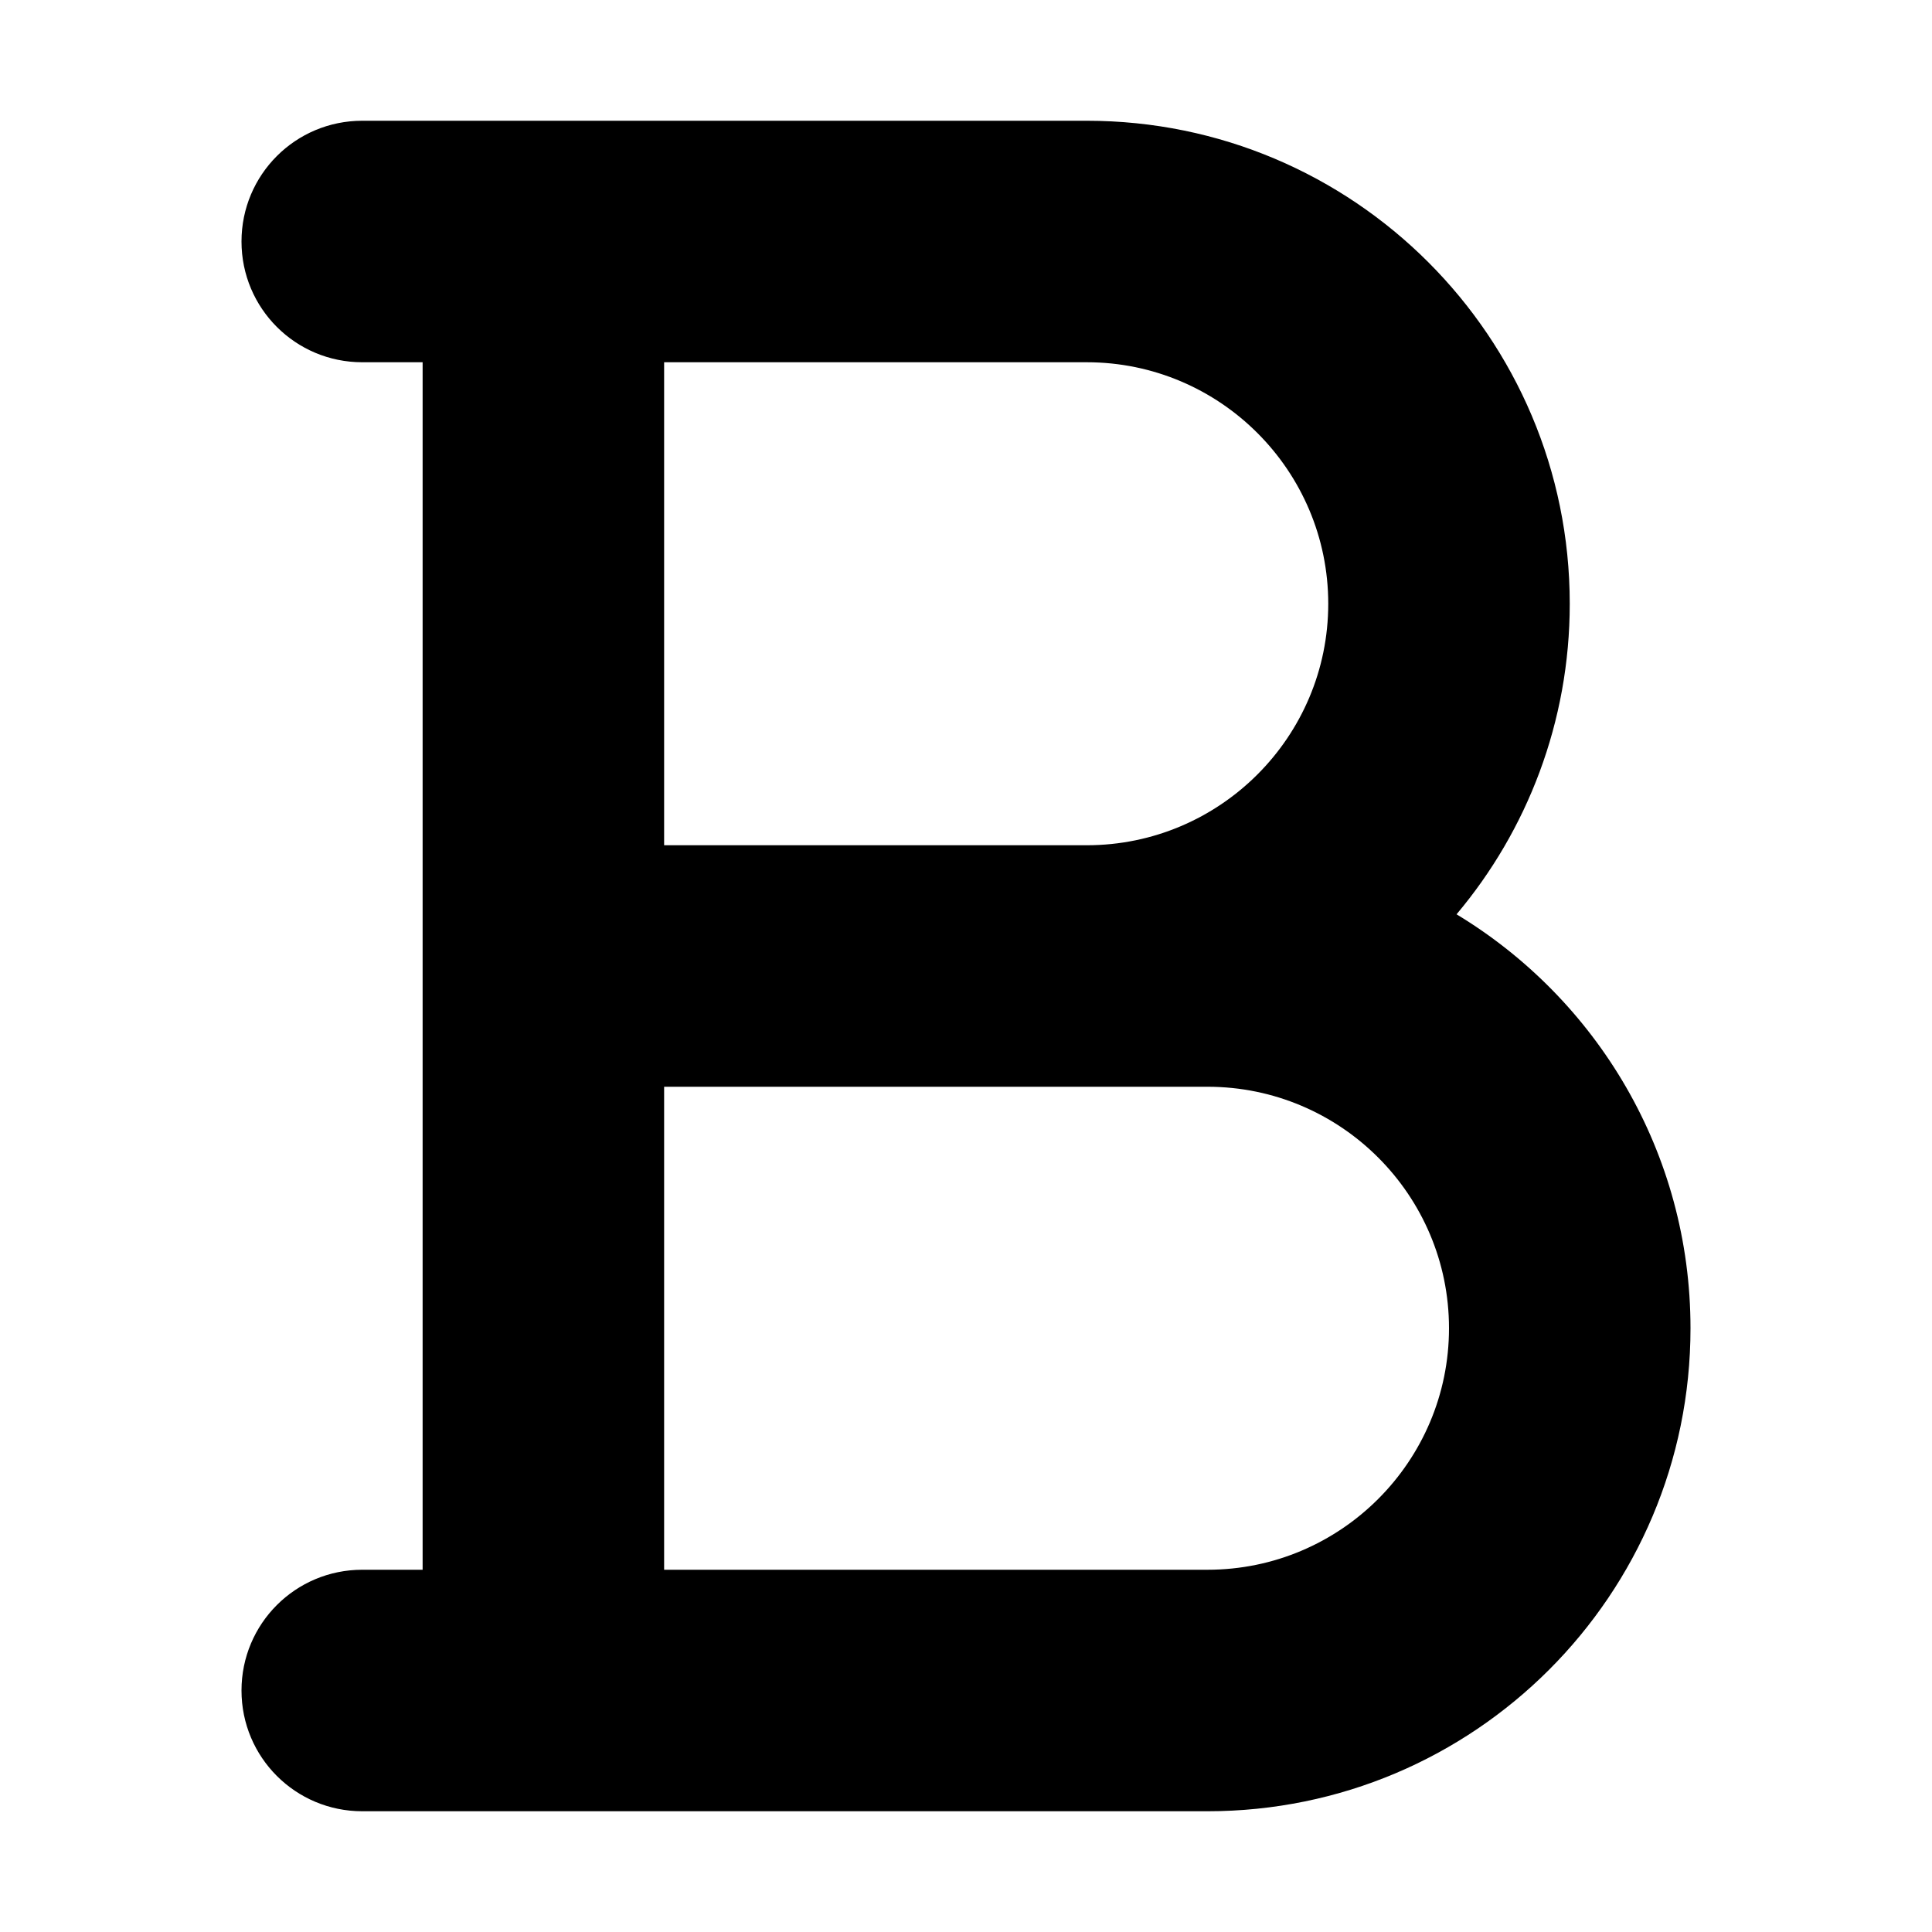
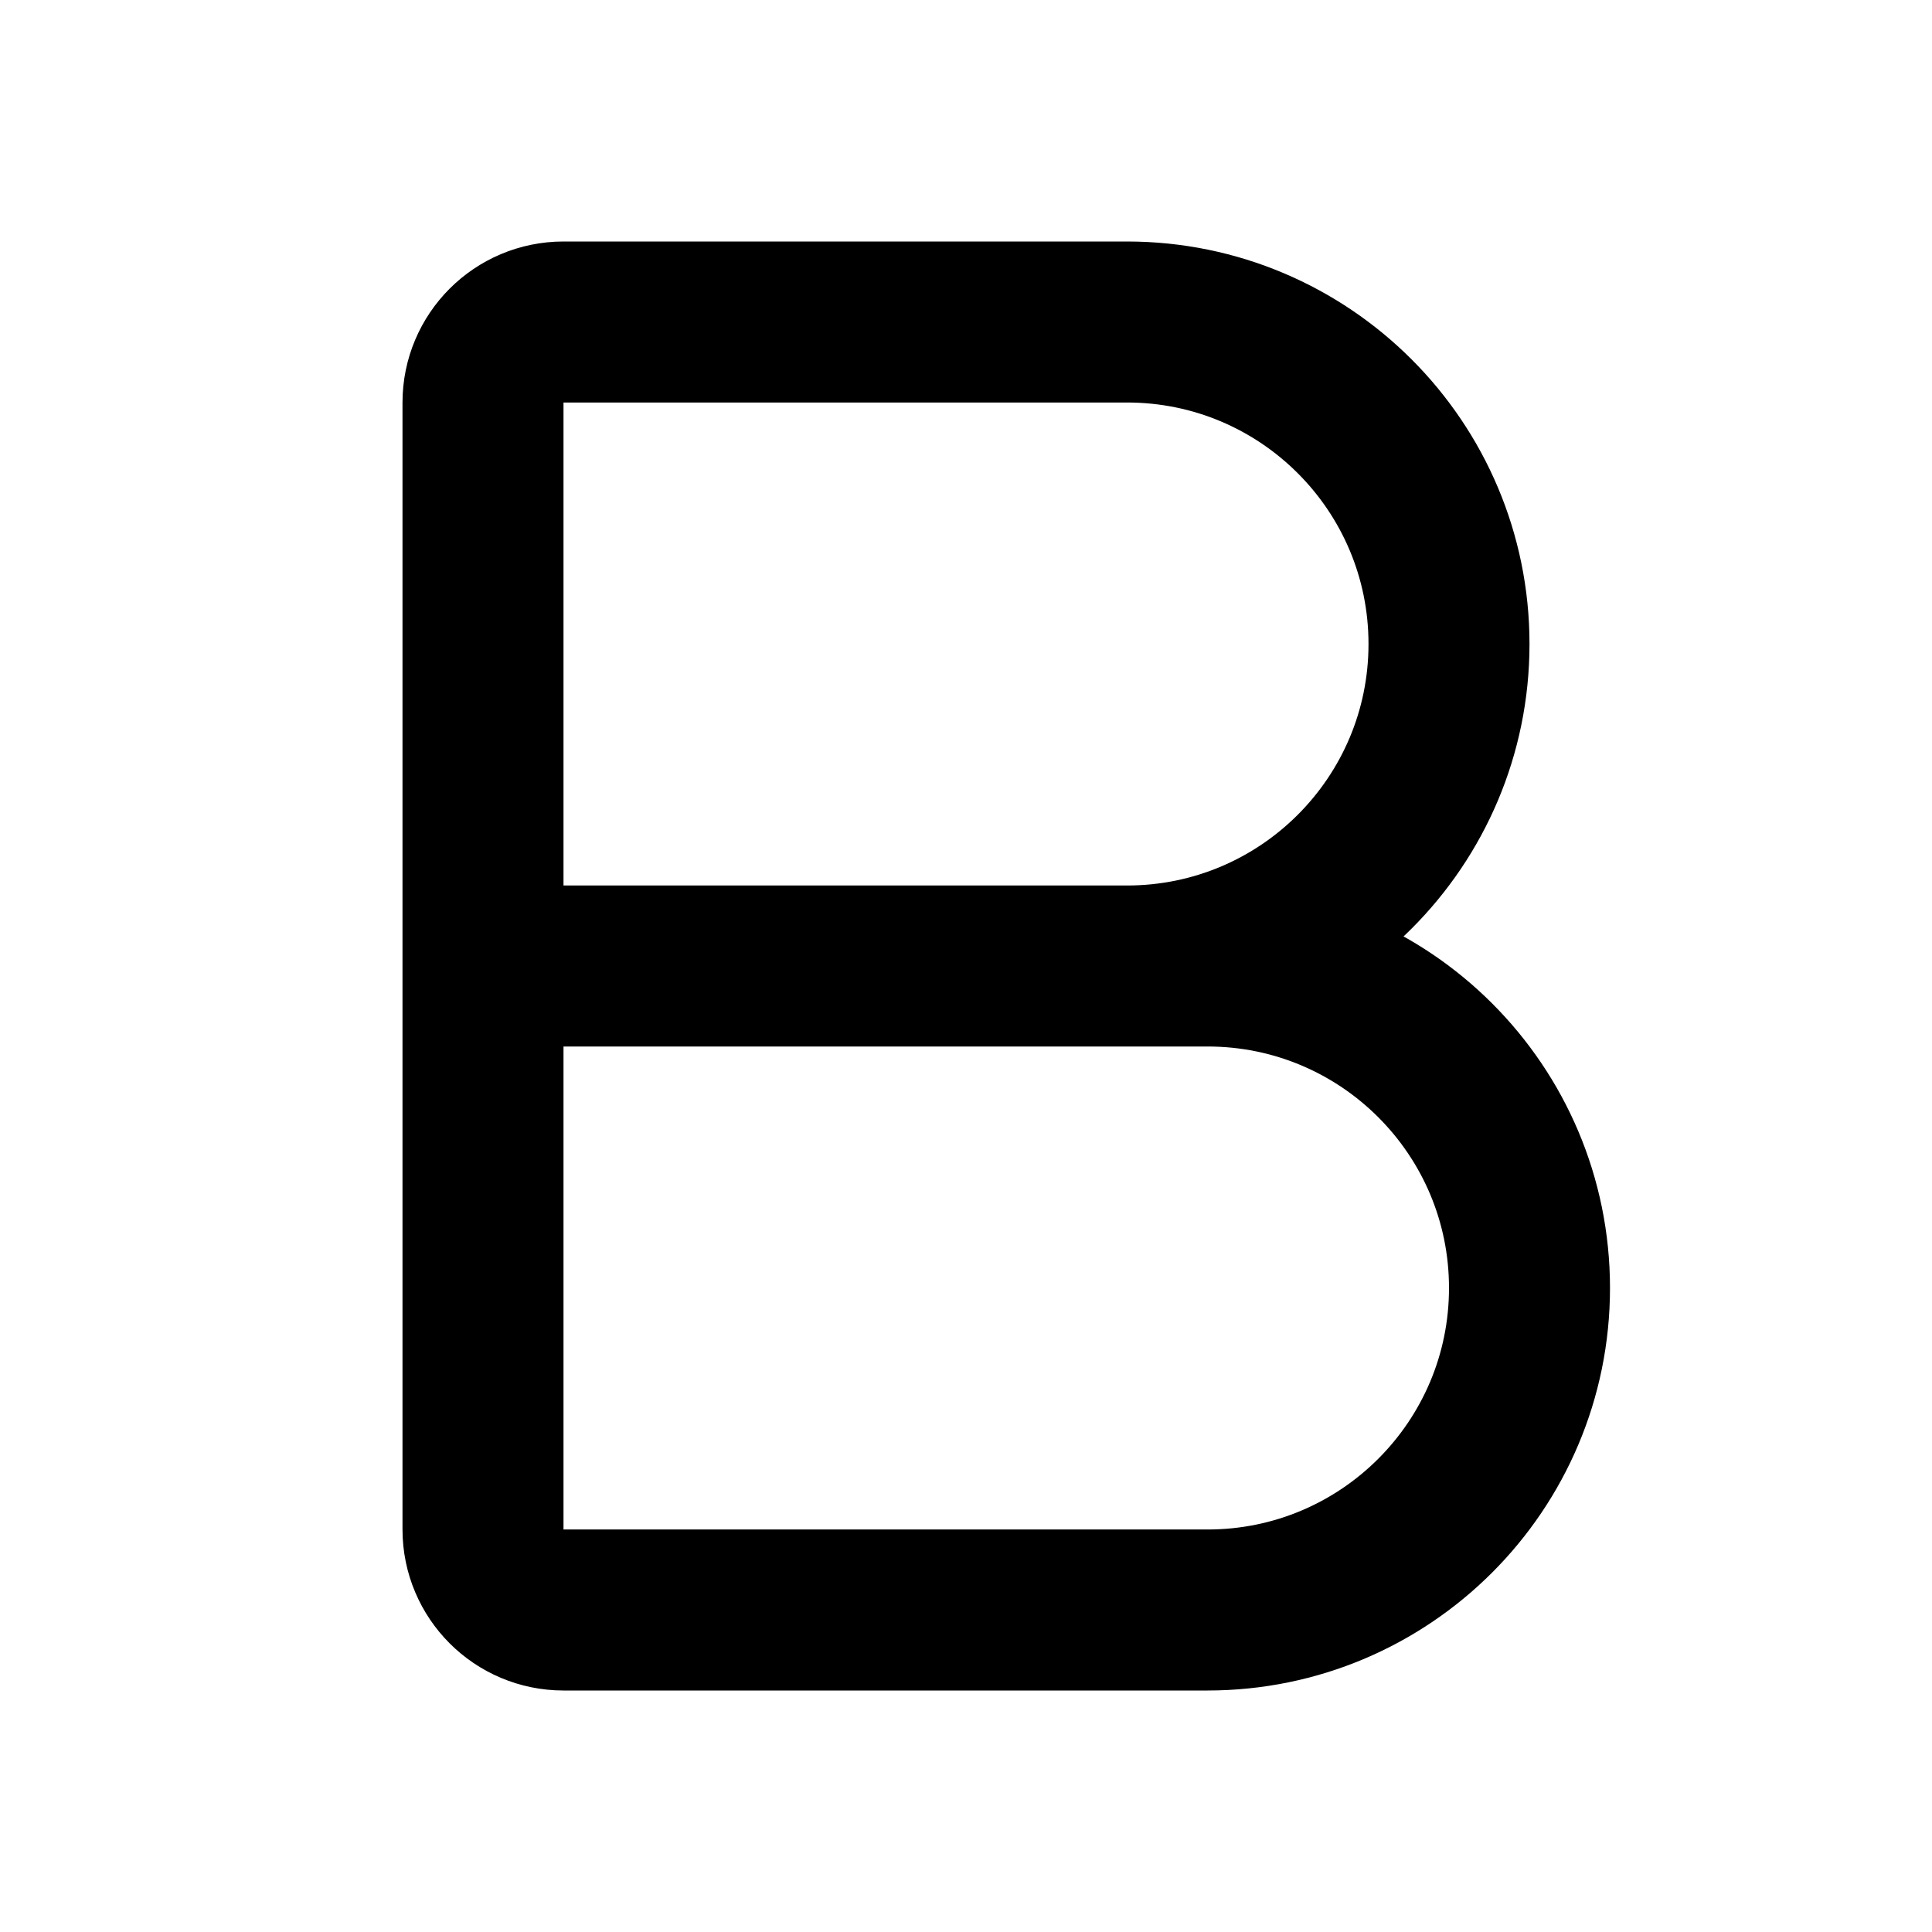
- <svg xmlns="http://www.w3.org/2000/svg" viewBox="0 0 384 512" width="1em" height="1em">
-   <path d="M0 64C0 46.3 14.3 32 32 32l48 0 16 0 128 0c70.7 0 128 57.3 128 128c0 31.3-11.3 60.1-30 82.3c37.1 22.4 62 63.1 62 109.7c0 70.7-57.3 128-128 128L96 480l-16 0-48 0c-17.7 0-32-14.3-32-32s14.3-32 32-32l16 0 0-160L48 96 32 96C14.3 96 0 81.7 0 64zM224 224c35.3 0 64-28.7 64-64s-28.7-64-64-64L112 96l0 128 112 0zM112 288l0 128 144 0c35.3 0 64-28.7 64-64s-28.7-64-64-64l-32 0-112 0z" />
+ <svg xmlns="http://www.w3.org/2000/svg" width="24" height="24" viewBox="0 0 24 24" fill="none" stroke="currentColor" stroke-width="2" stroke-linecap="round" stroke-linejoin="round">
+   <path d="M6 12h9a4 4 0 0 1 0 8H7a1 1 0 0 1-1-1V5a1 1 0 0 1 1-1h7a4 4 0 0 1 0 8" />
</svg>
